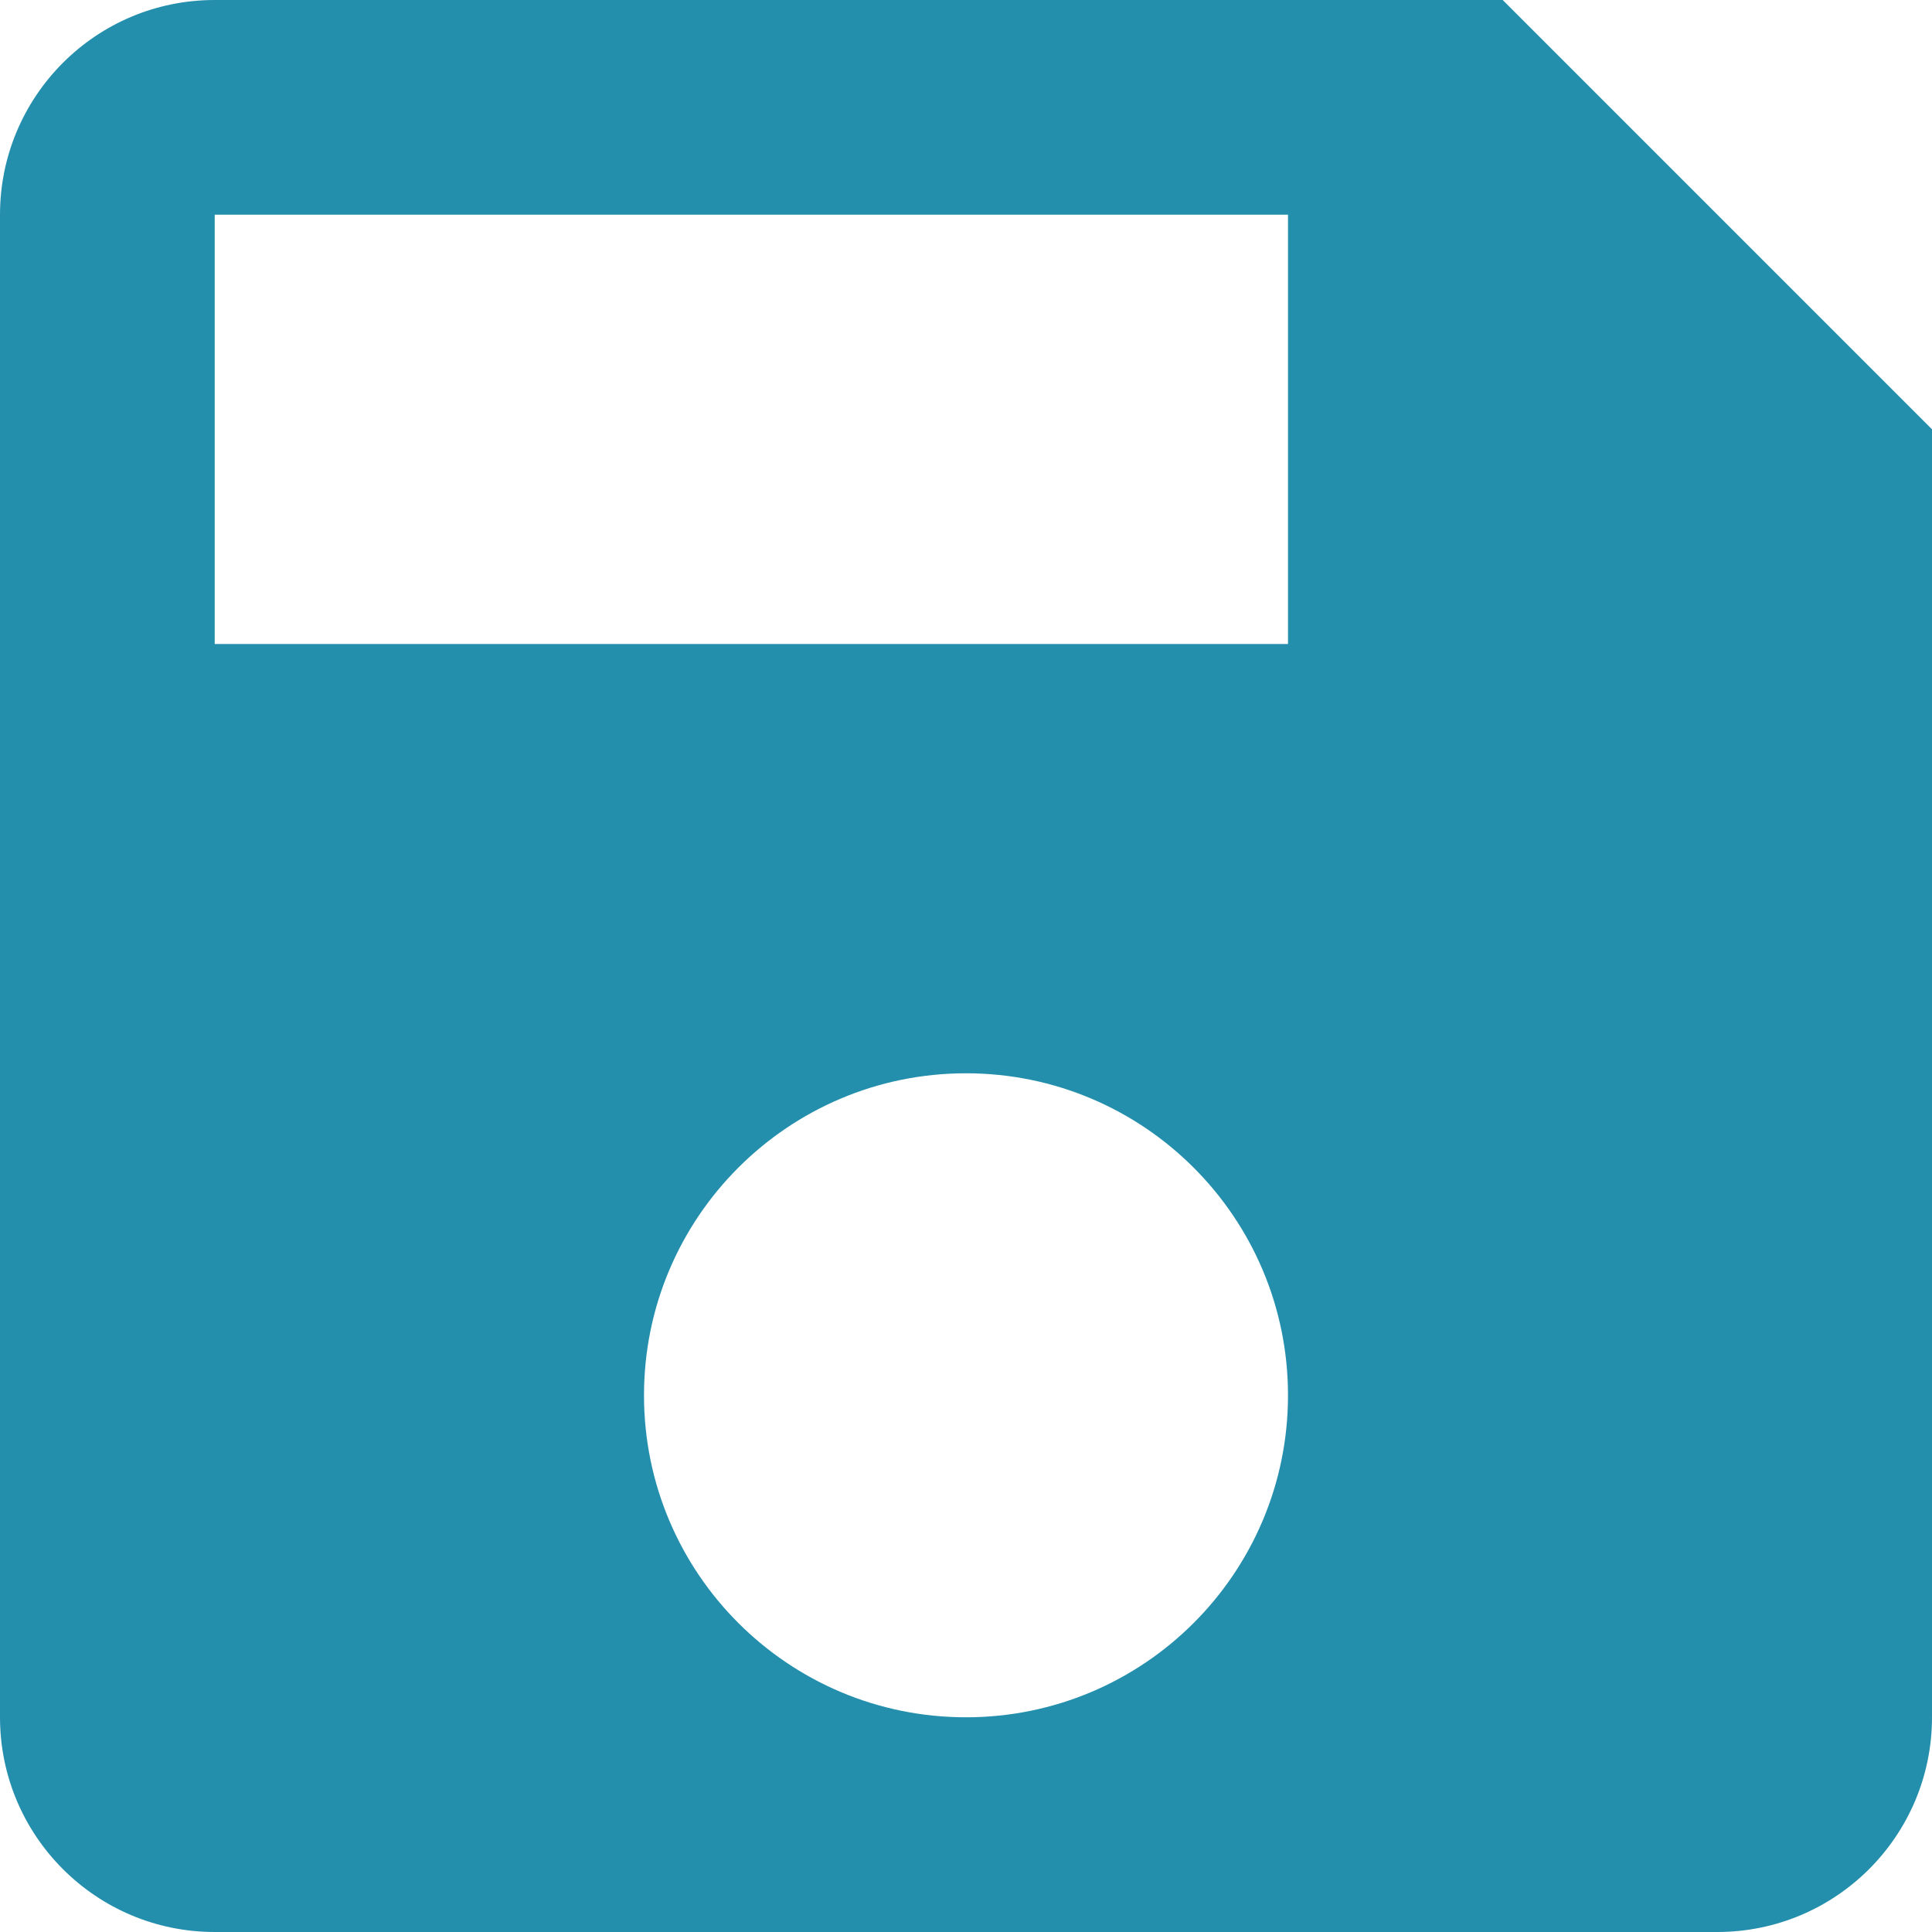
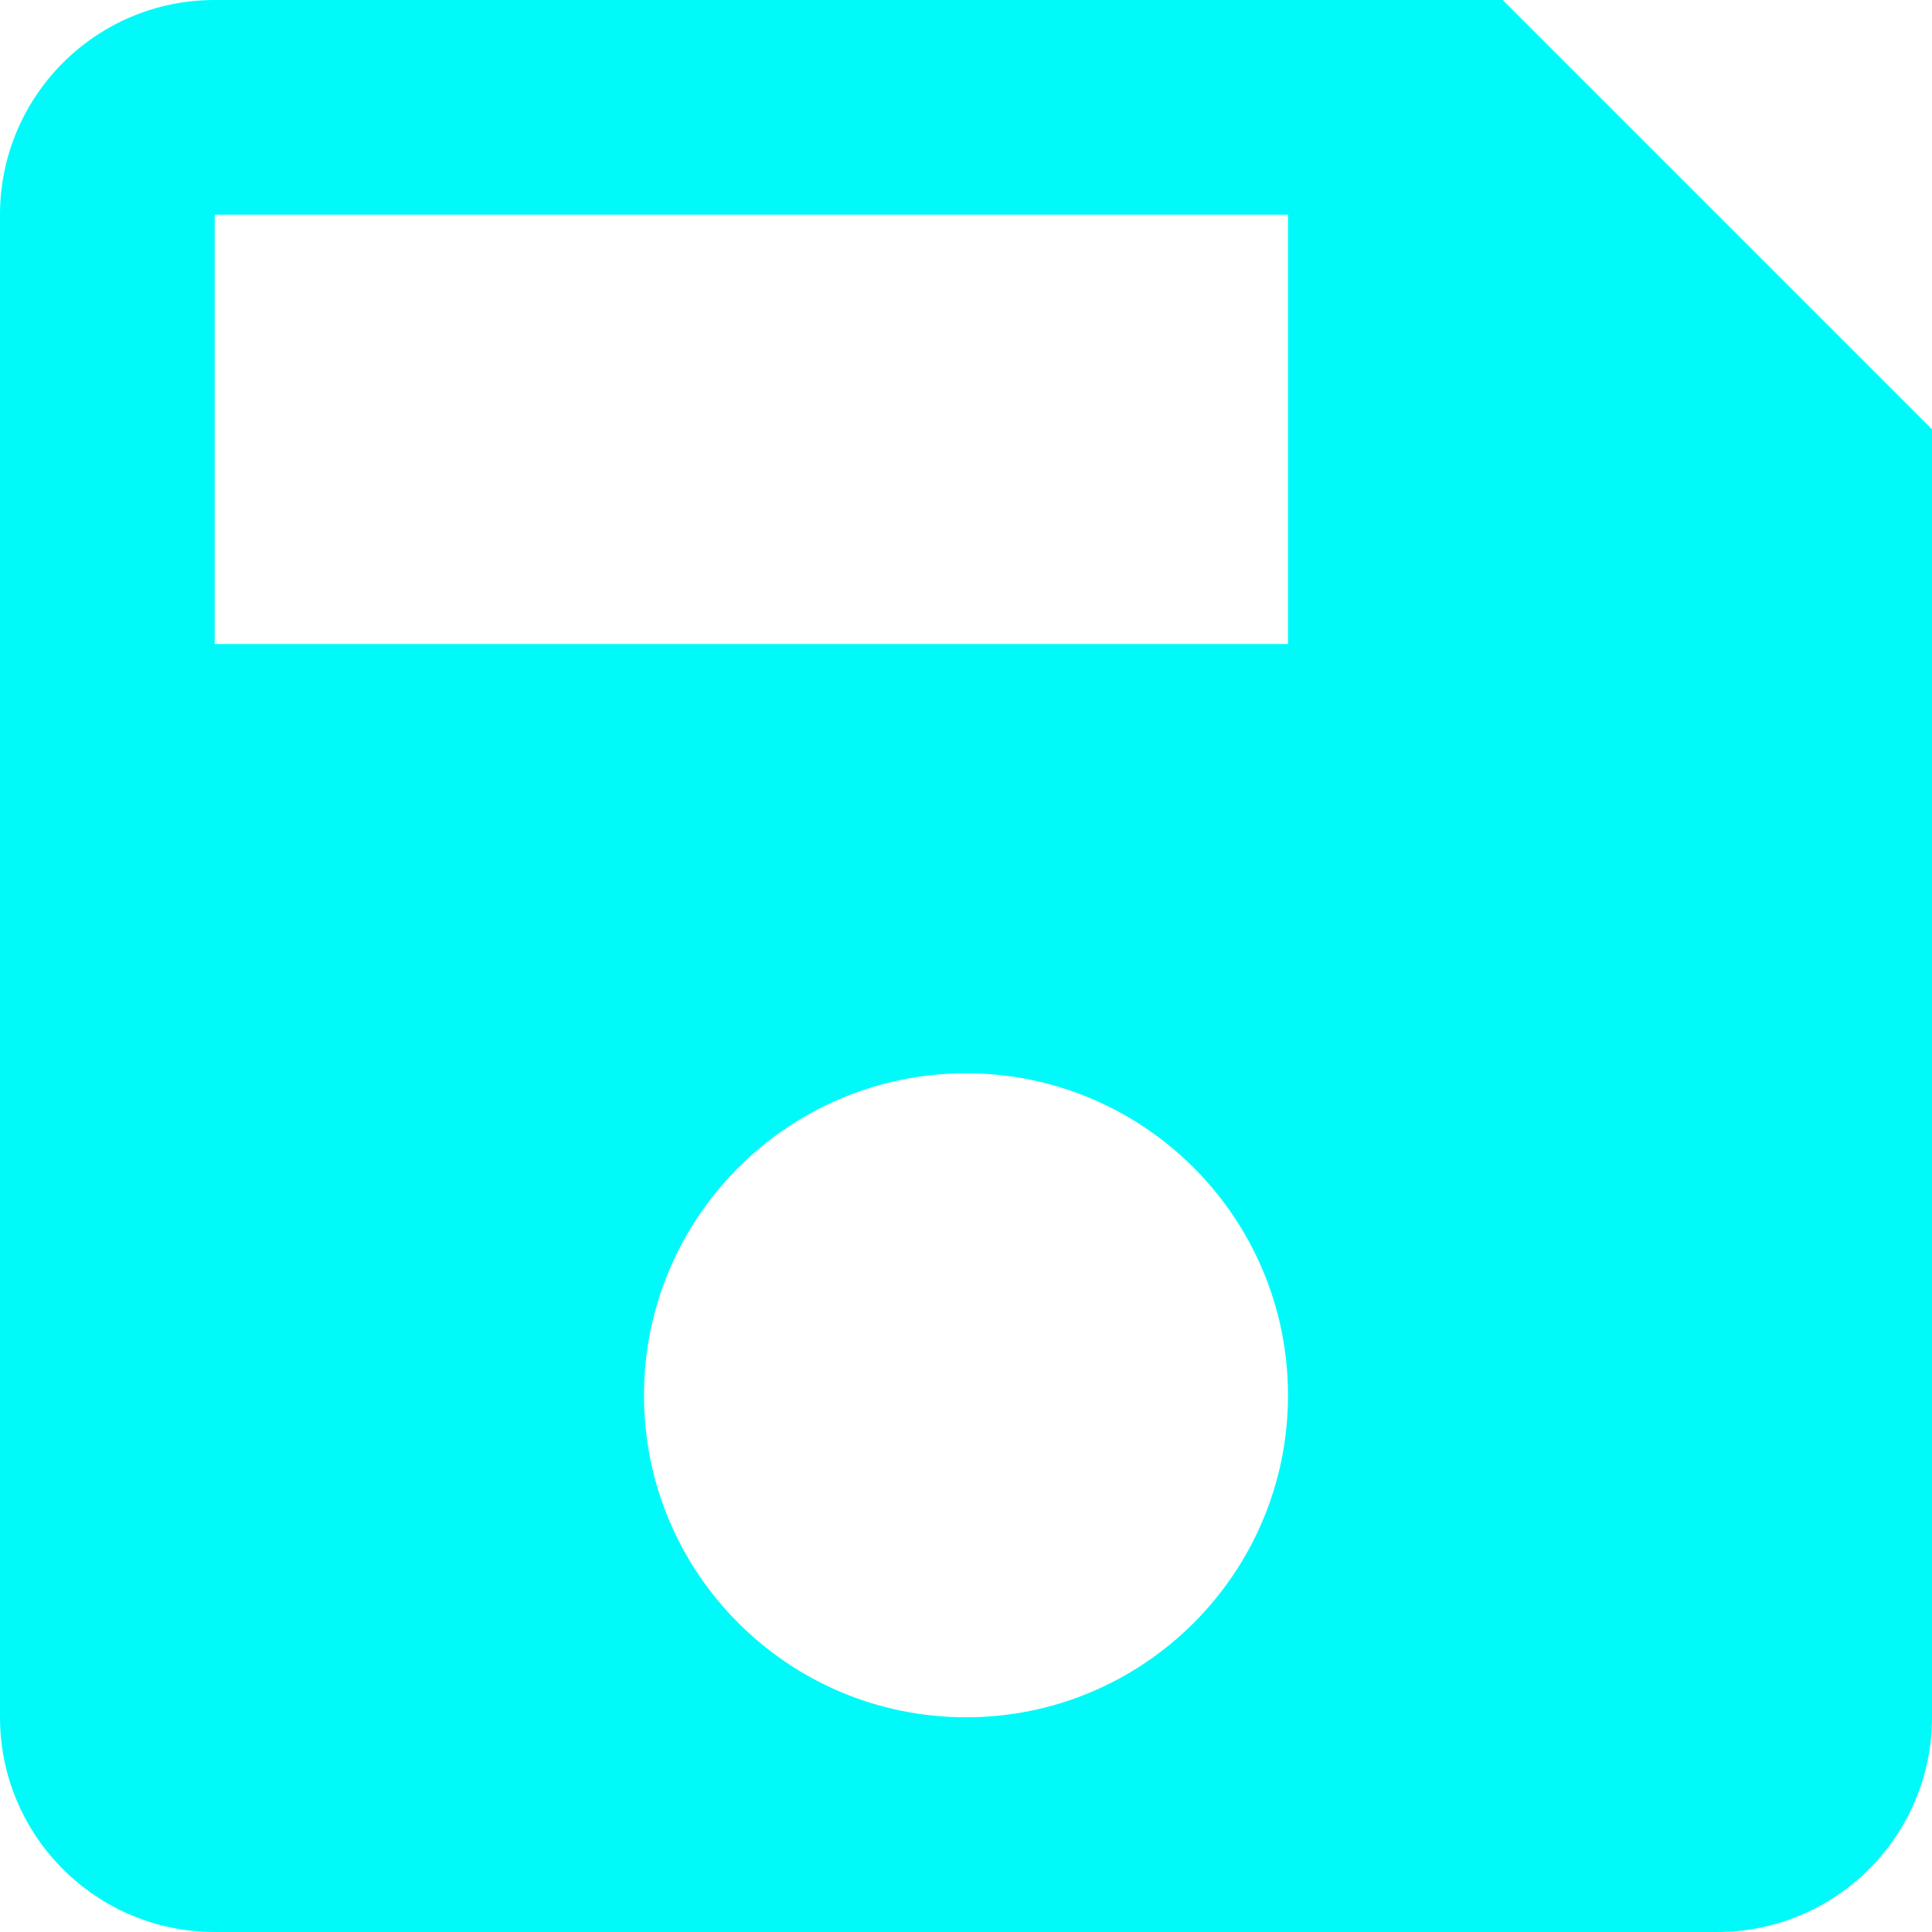
<svg xmlns="http://www.w3.org/2000/svg" width="15" height="15" viewBox="0 0 15 15">
-   <path fill="#248FAD" d="M10 5H1.667V1.667H10M7.5 13.333c-1.38 0-2.5-1.119-2.5-2.5 0-1.38 1.12-2.5 2.5-2.5s2.5 1.12 2.5 2.5c0 1.381-1.12 2.5-2.5 2.5M11.667 0h-10C.742 0 0 .75 0 1.667v11.666C0 14.253.746 15 1.667 15h11.666c.92 0 1.667-.746 1.667-1.667v-10L11.667 0z" />
+   <path fill="#00FAFA" d="M10 5H1.667V1.667H10M7.5 13.333c-1.38 0-2.5-1.119-2.5-2.5 0-1.38 1.12-2.5 2.5-2.5s2.5 1.12 2.5 2.5c0 1.381-1.12 2.5-2.5 2.5M11.667 0h-10C.742 0 0 .75 0 1.667v11.666C0 14.253.746 15 1.667 15h11.666c.92 0 1.667-.746 1.667-1.667v-10L11.667 0z" />
</svg>
